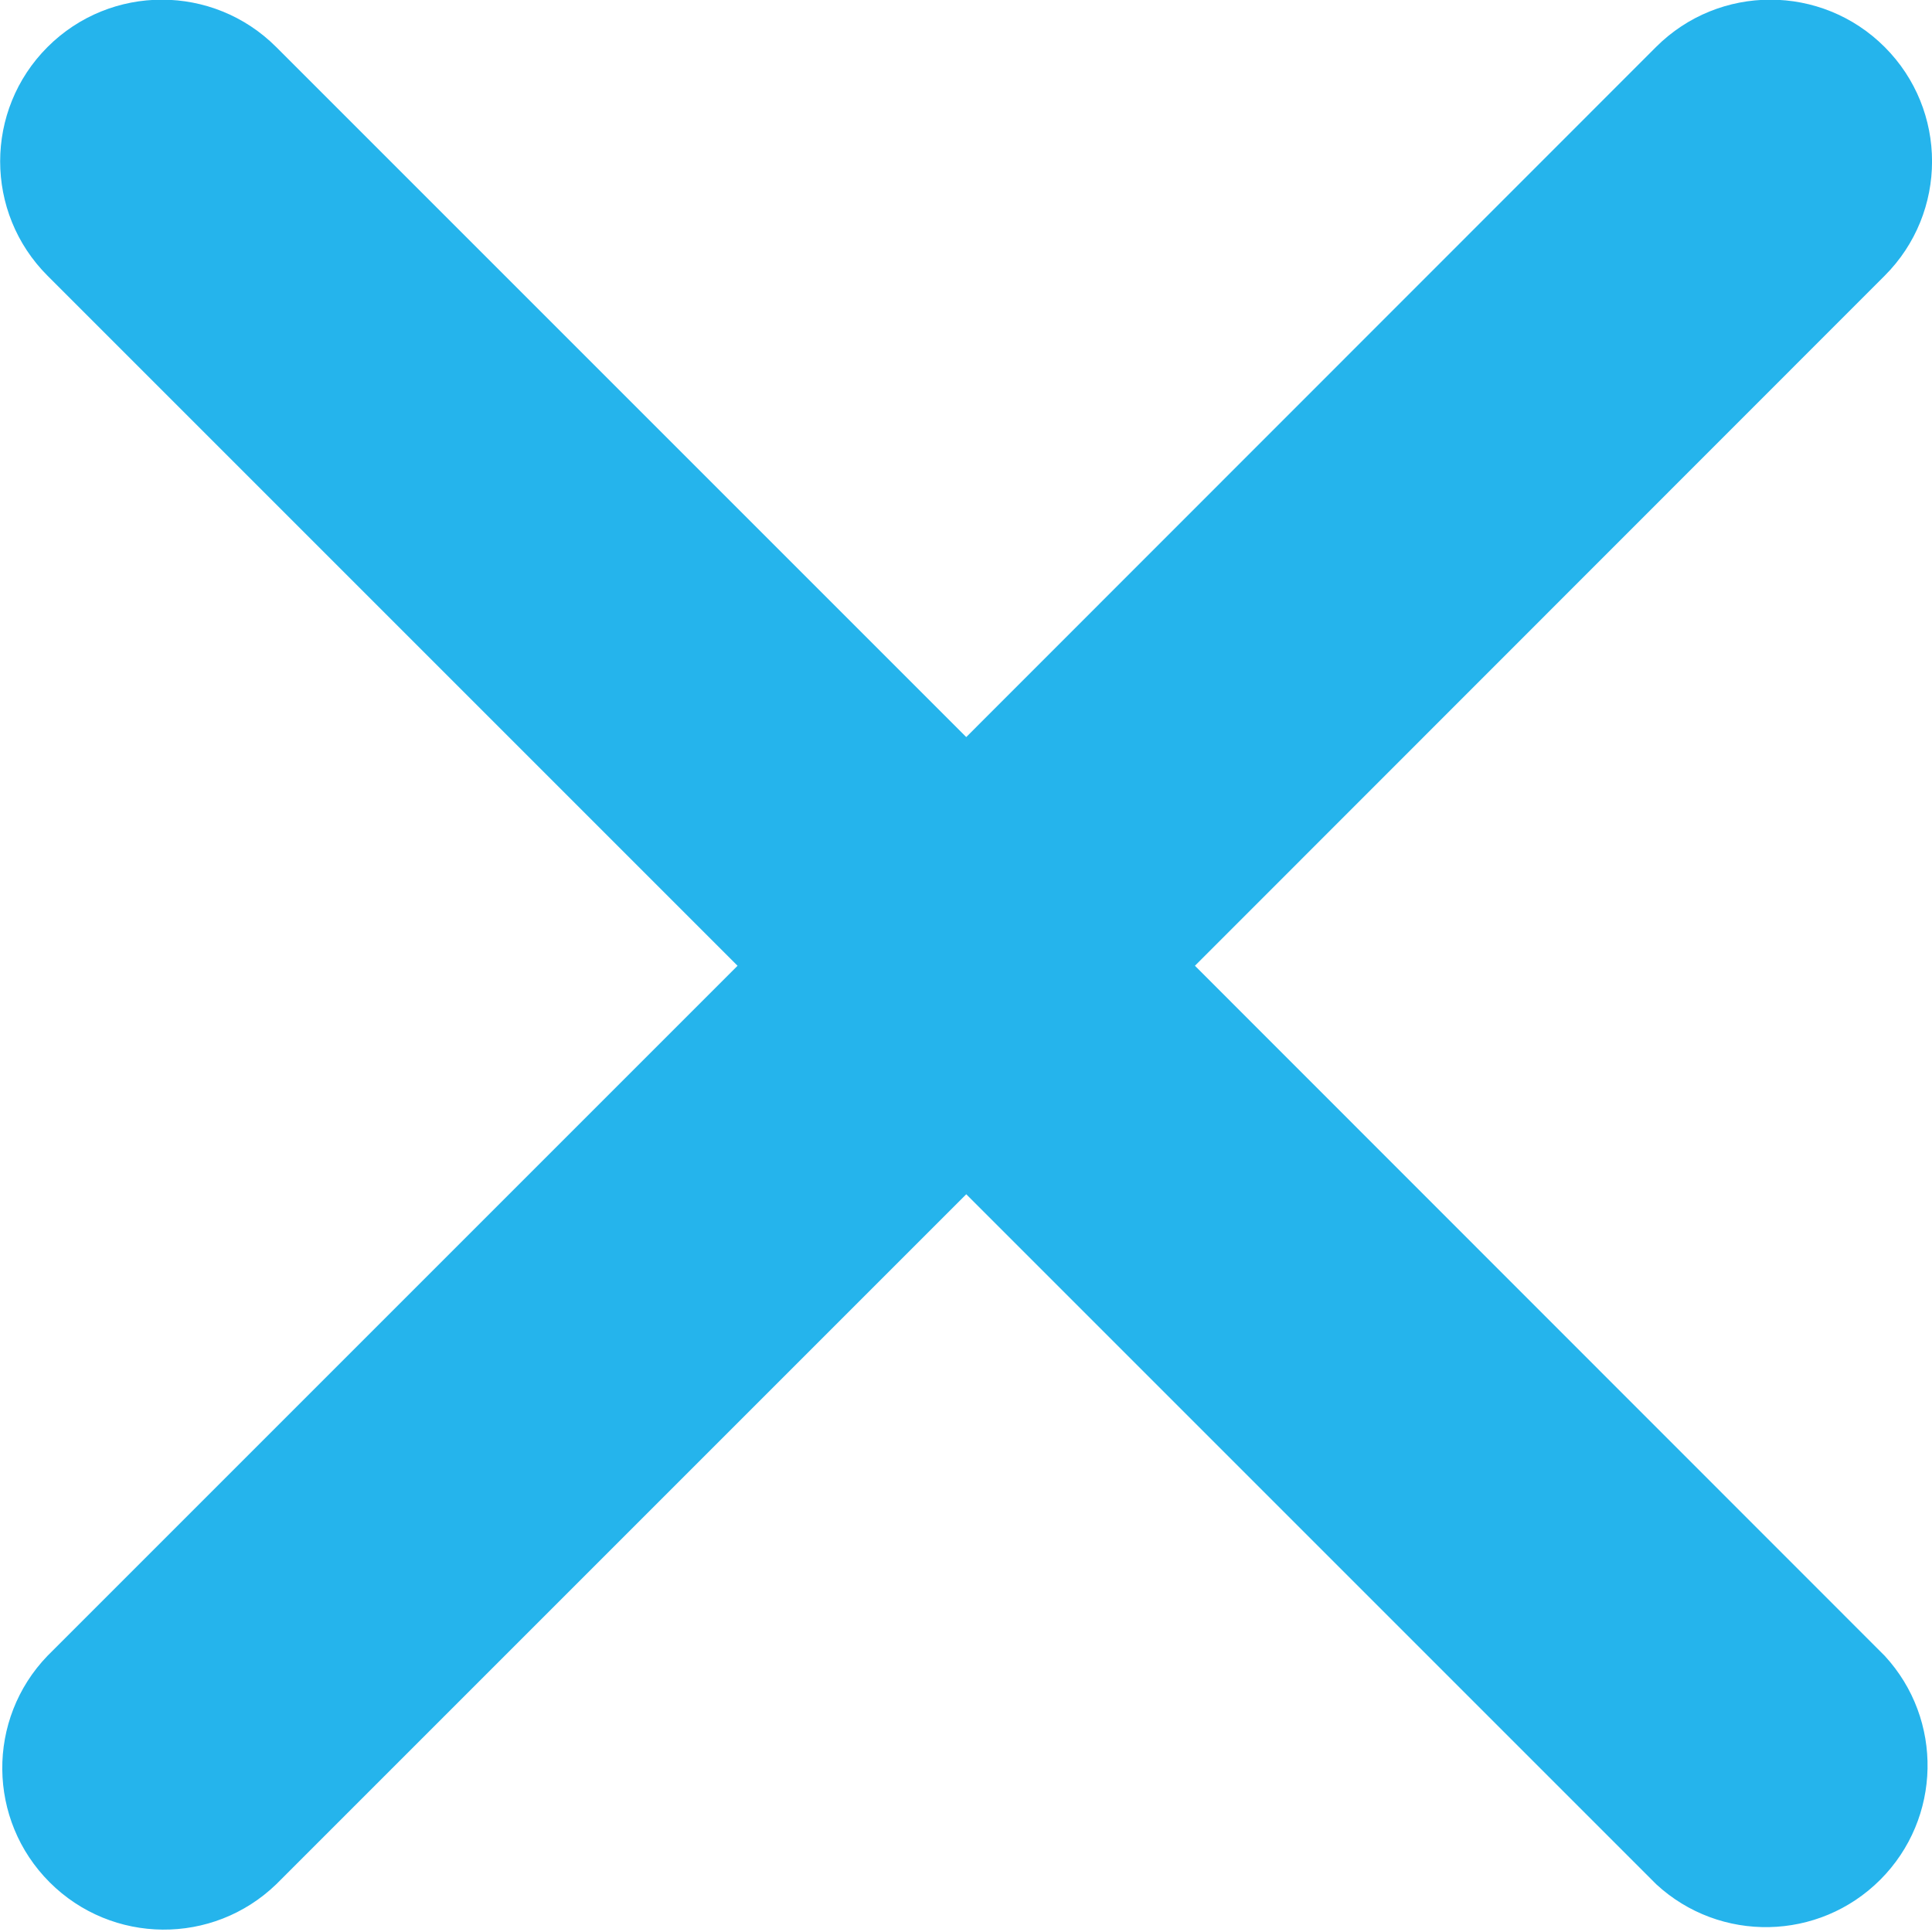
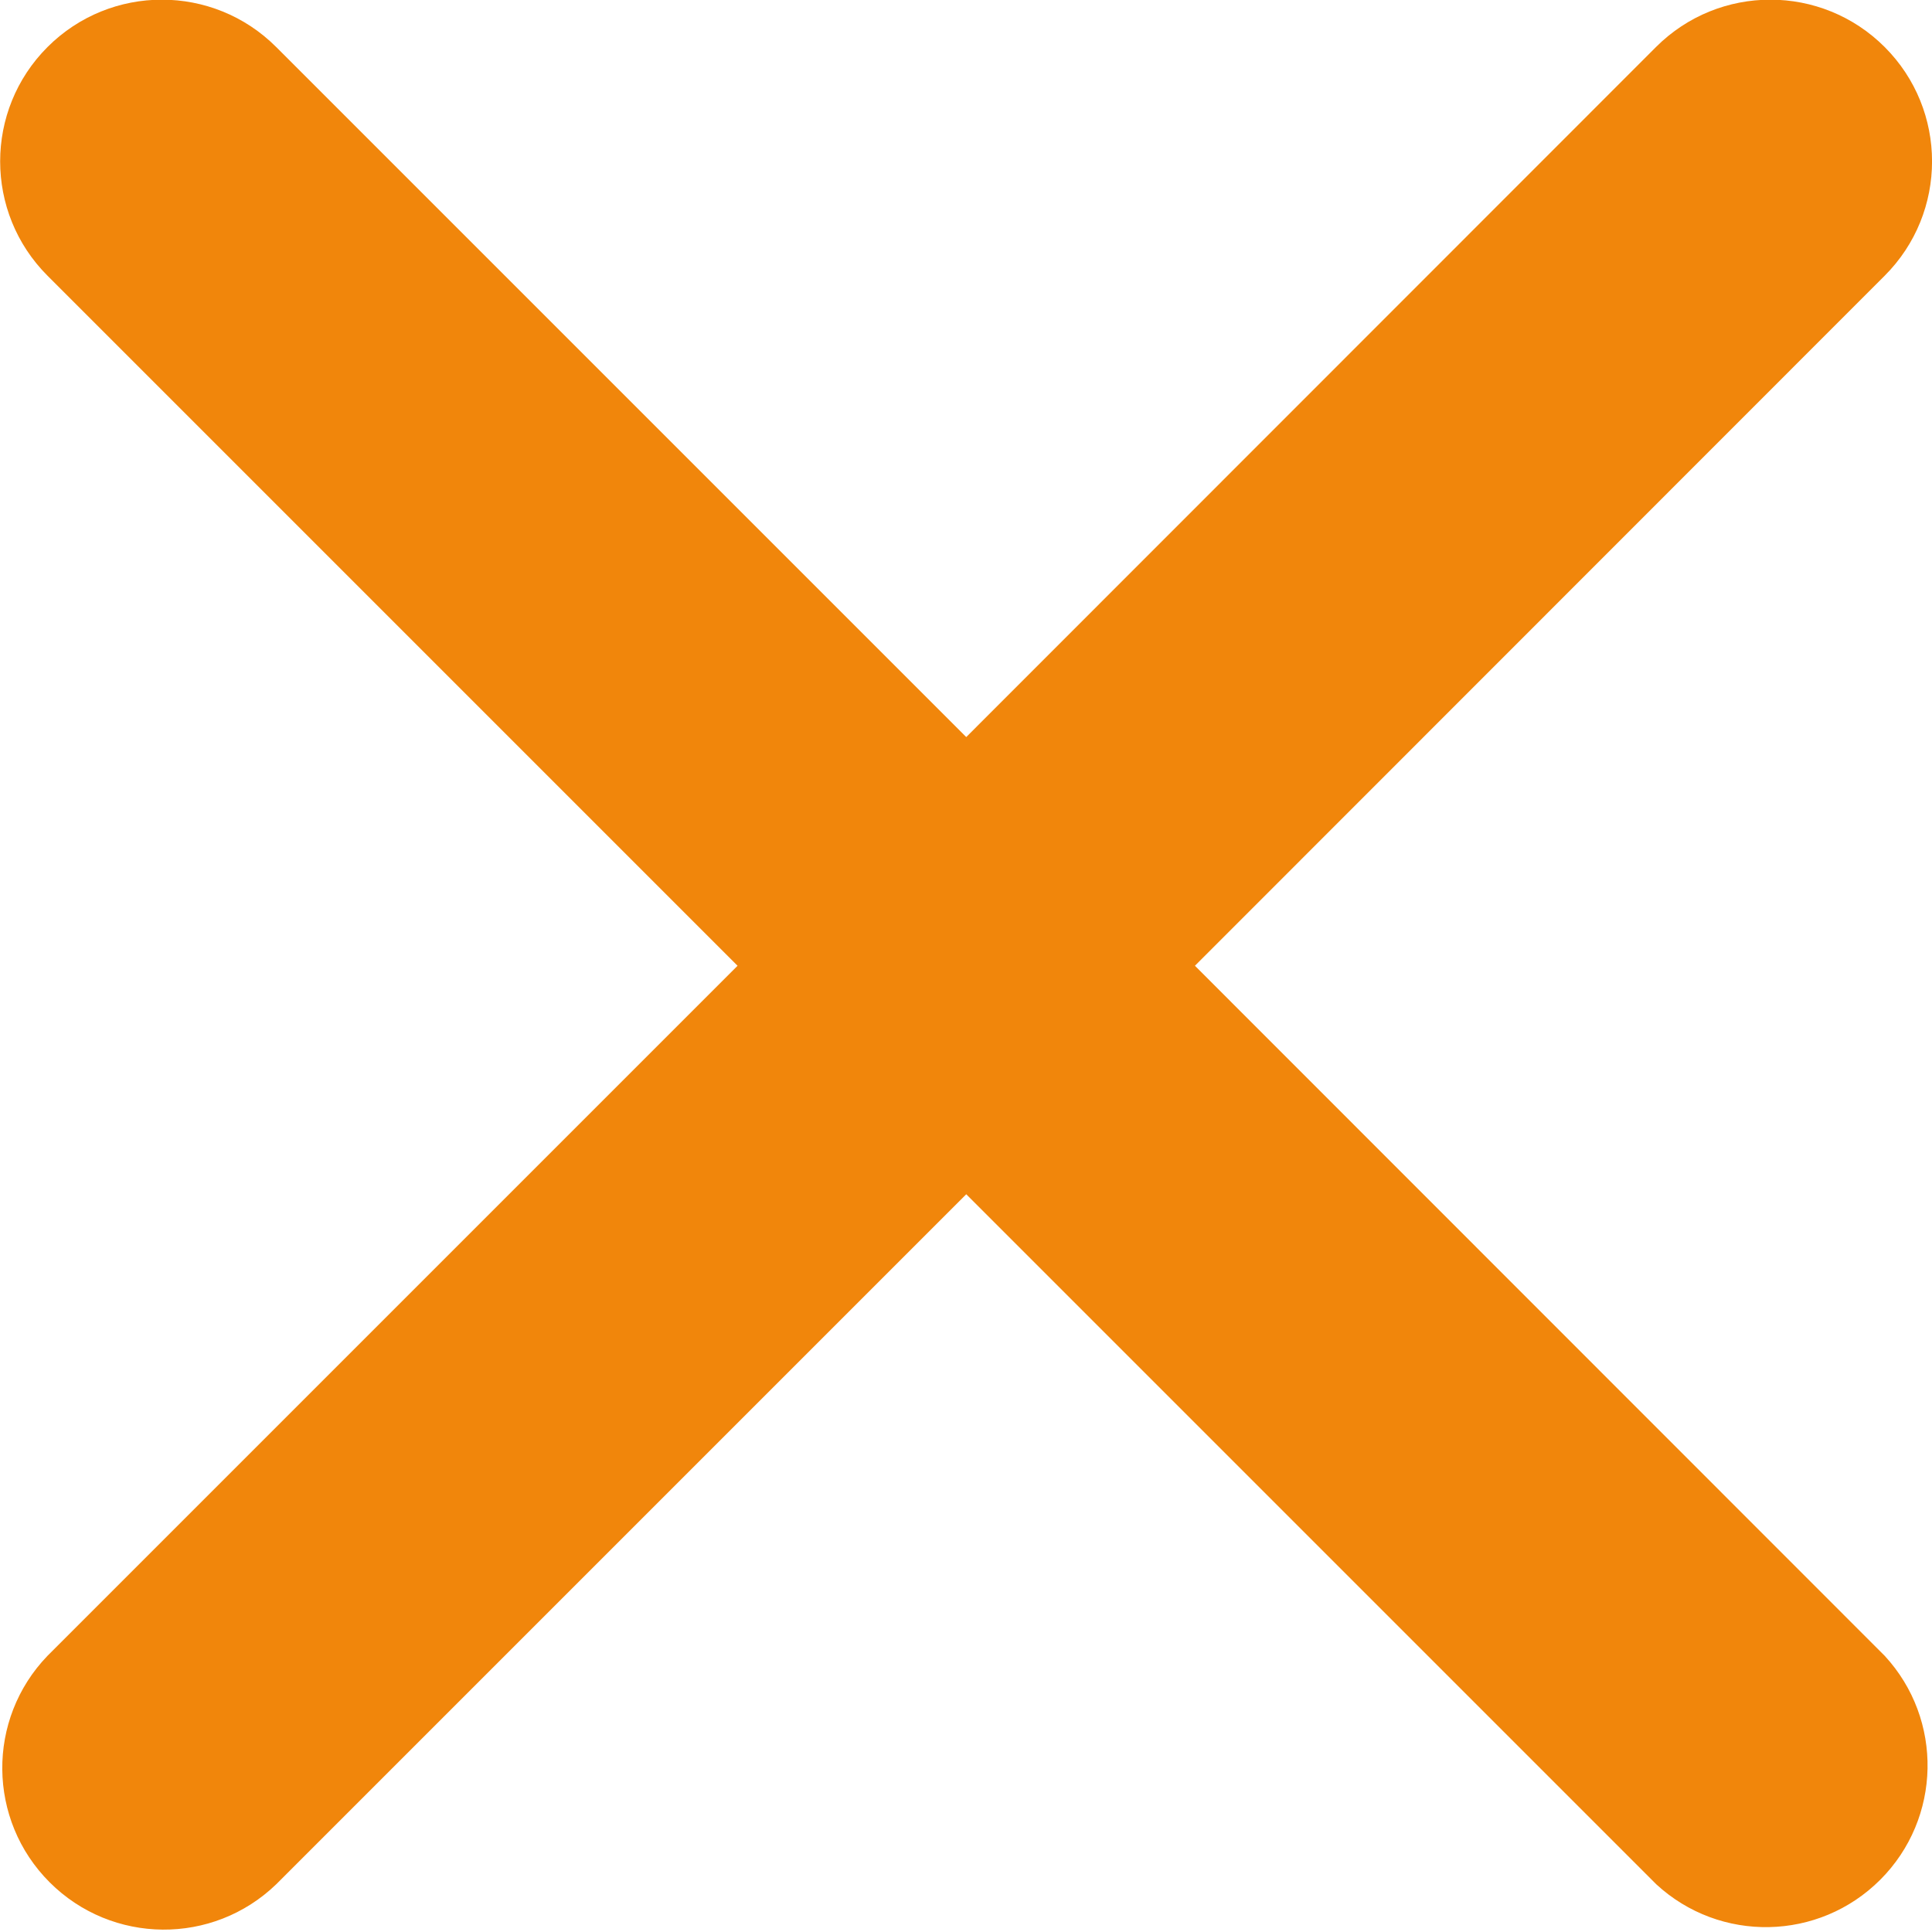
<svg xmlns="http://www.w3.org/2000/svg" width="20.005" height="20" viewBox="0 0 20.005 20">
-   <path id="Icon_ionic-ios-close" data-name="Icon ionic-ios-close" d="M23.658,21.289,30.8,14.144a1.674,1.674,0,1,0-2.368-2.368L21.29,18.921l-7.145-7.145a1.674,1.674,0,1,0-2.368,2.368l7.145,7.145-7.145,7.145A1.674,1.674,0,0,0,14.145,30.8l7.145-7.145L28.435,30.8A1.674,1.674,0,0,0,30.8,28.434Z" transform="translate(-11.285 -11.289)" fill="#25b4ec" />
+   <path id="Icon_ionic-ios-close" data-name="Icon ionic-ios-close" d="M23.658,21.289,30.8,14.144a1.674,1.674,0,1,0-2.368-2.368L21.29,18.921l-7.145-7.145a1.674,1.674,0,1,0-2.368,2.368l7.145,7.145-7.145,7.145A1.674,1.674,0,0,0,14.145,30.8l7.145-7.145L28.435,30.8A1.674,1.674,0,0,0,30.8,28.434Z" transform="translate(-11.285 -11.289)" fill="#f1860b" />
</svg>
